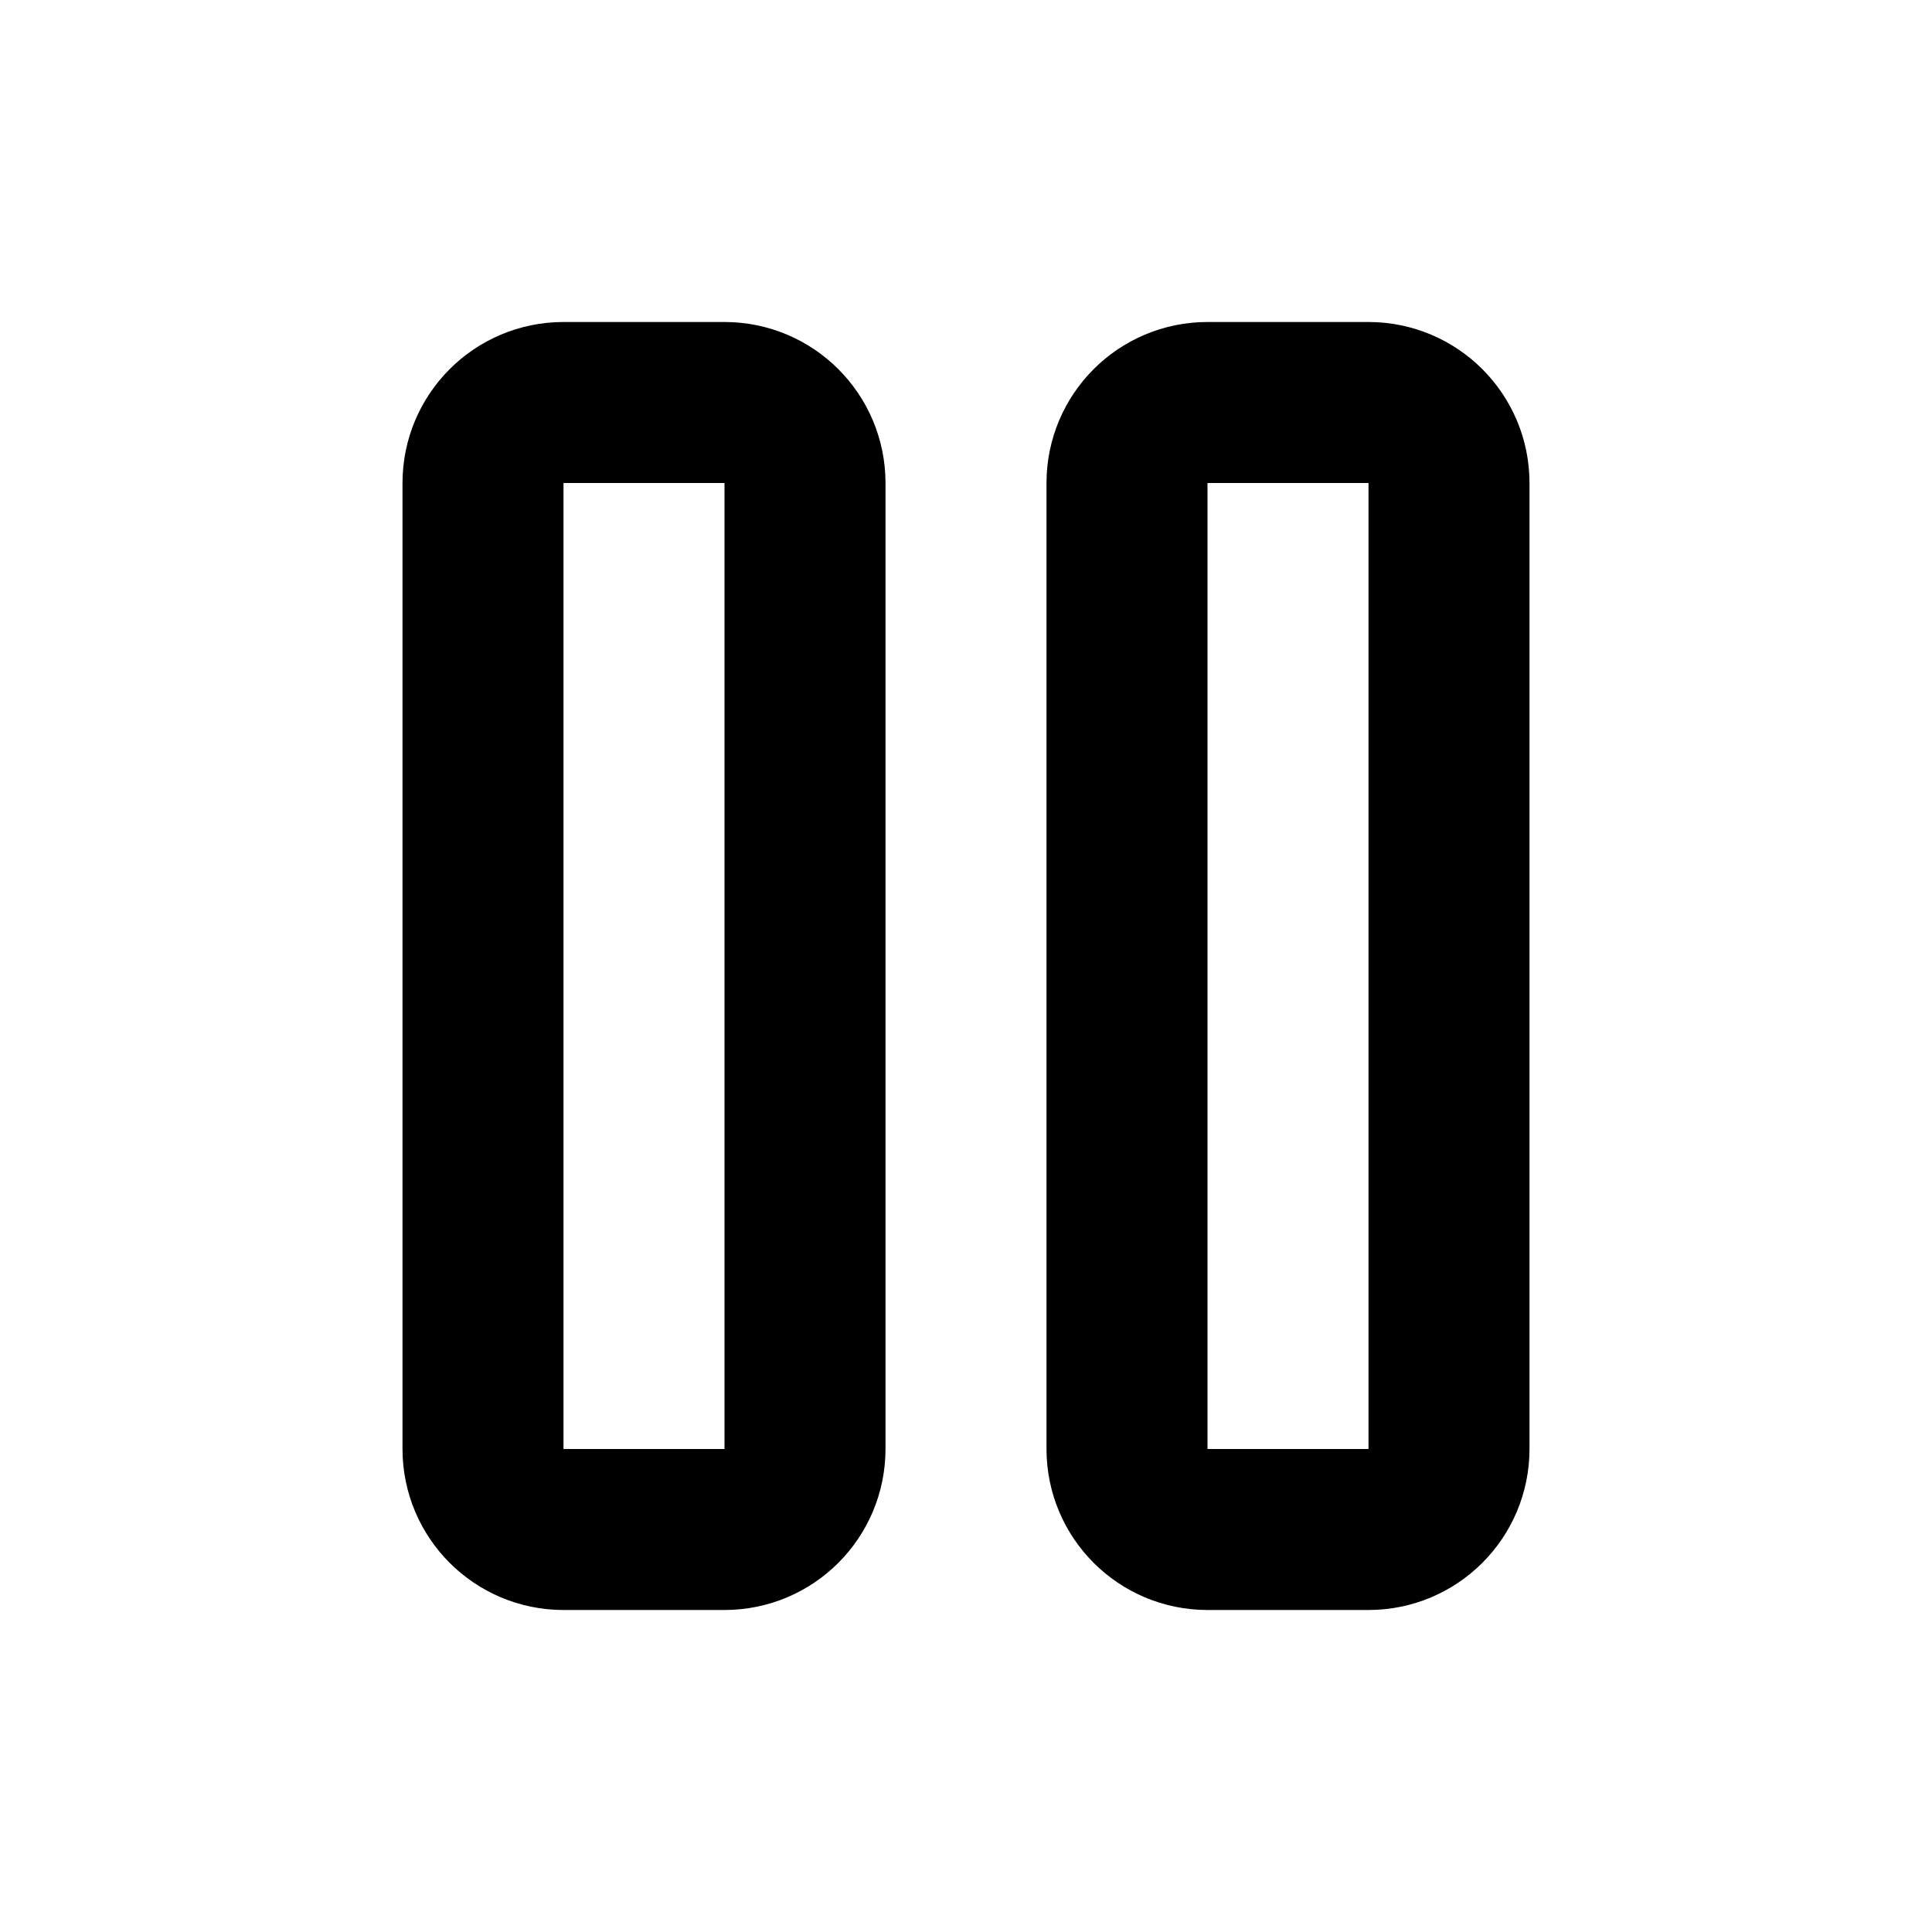
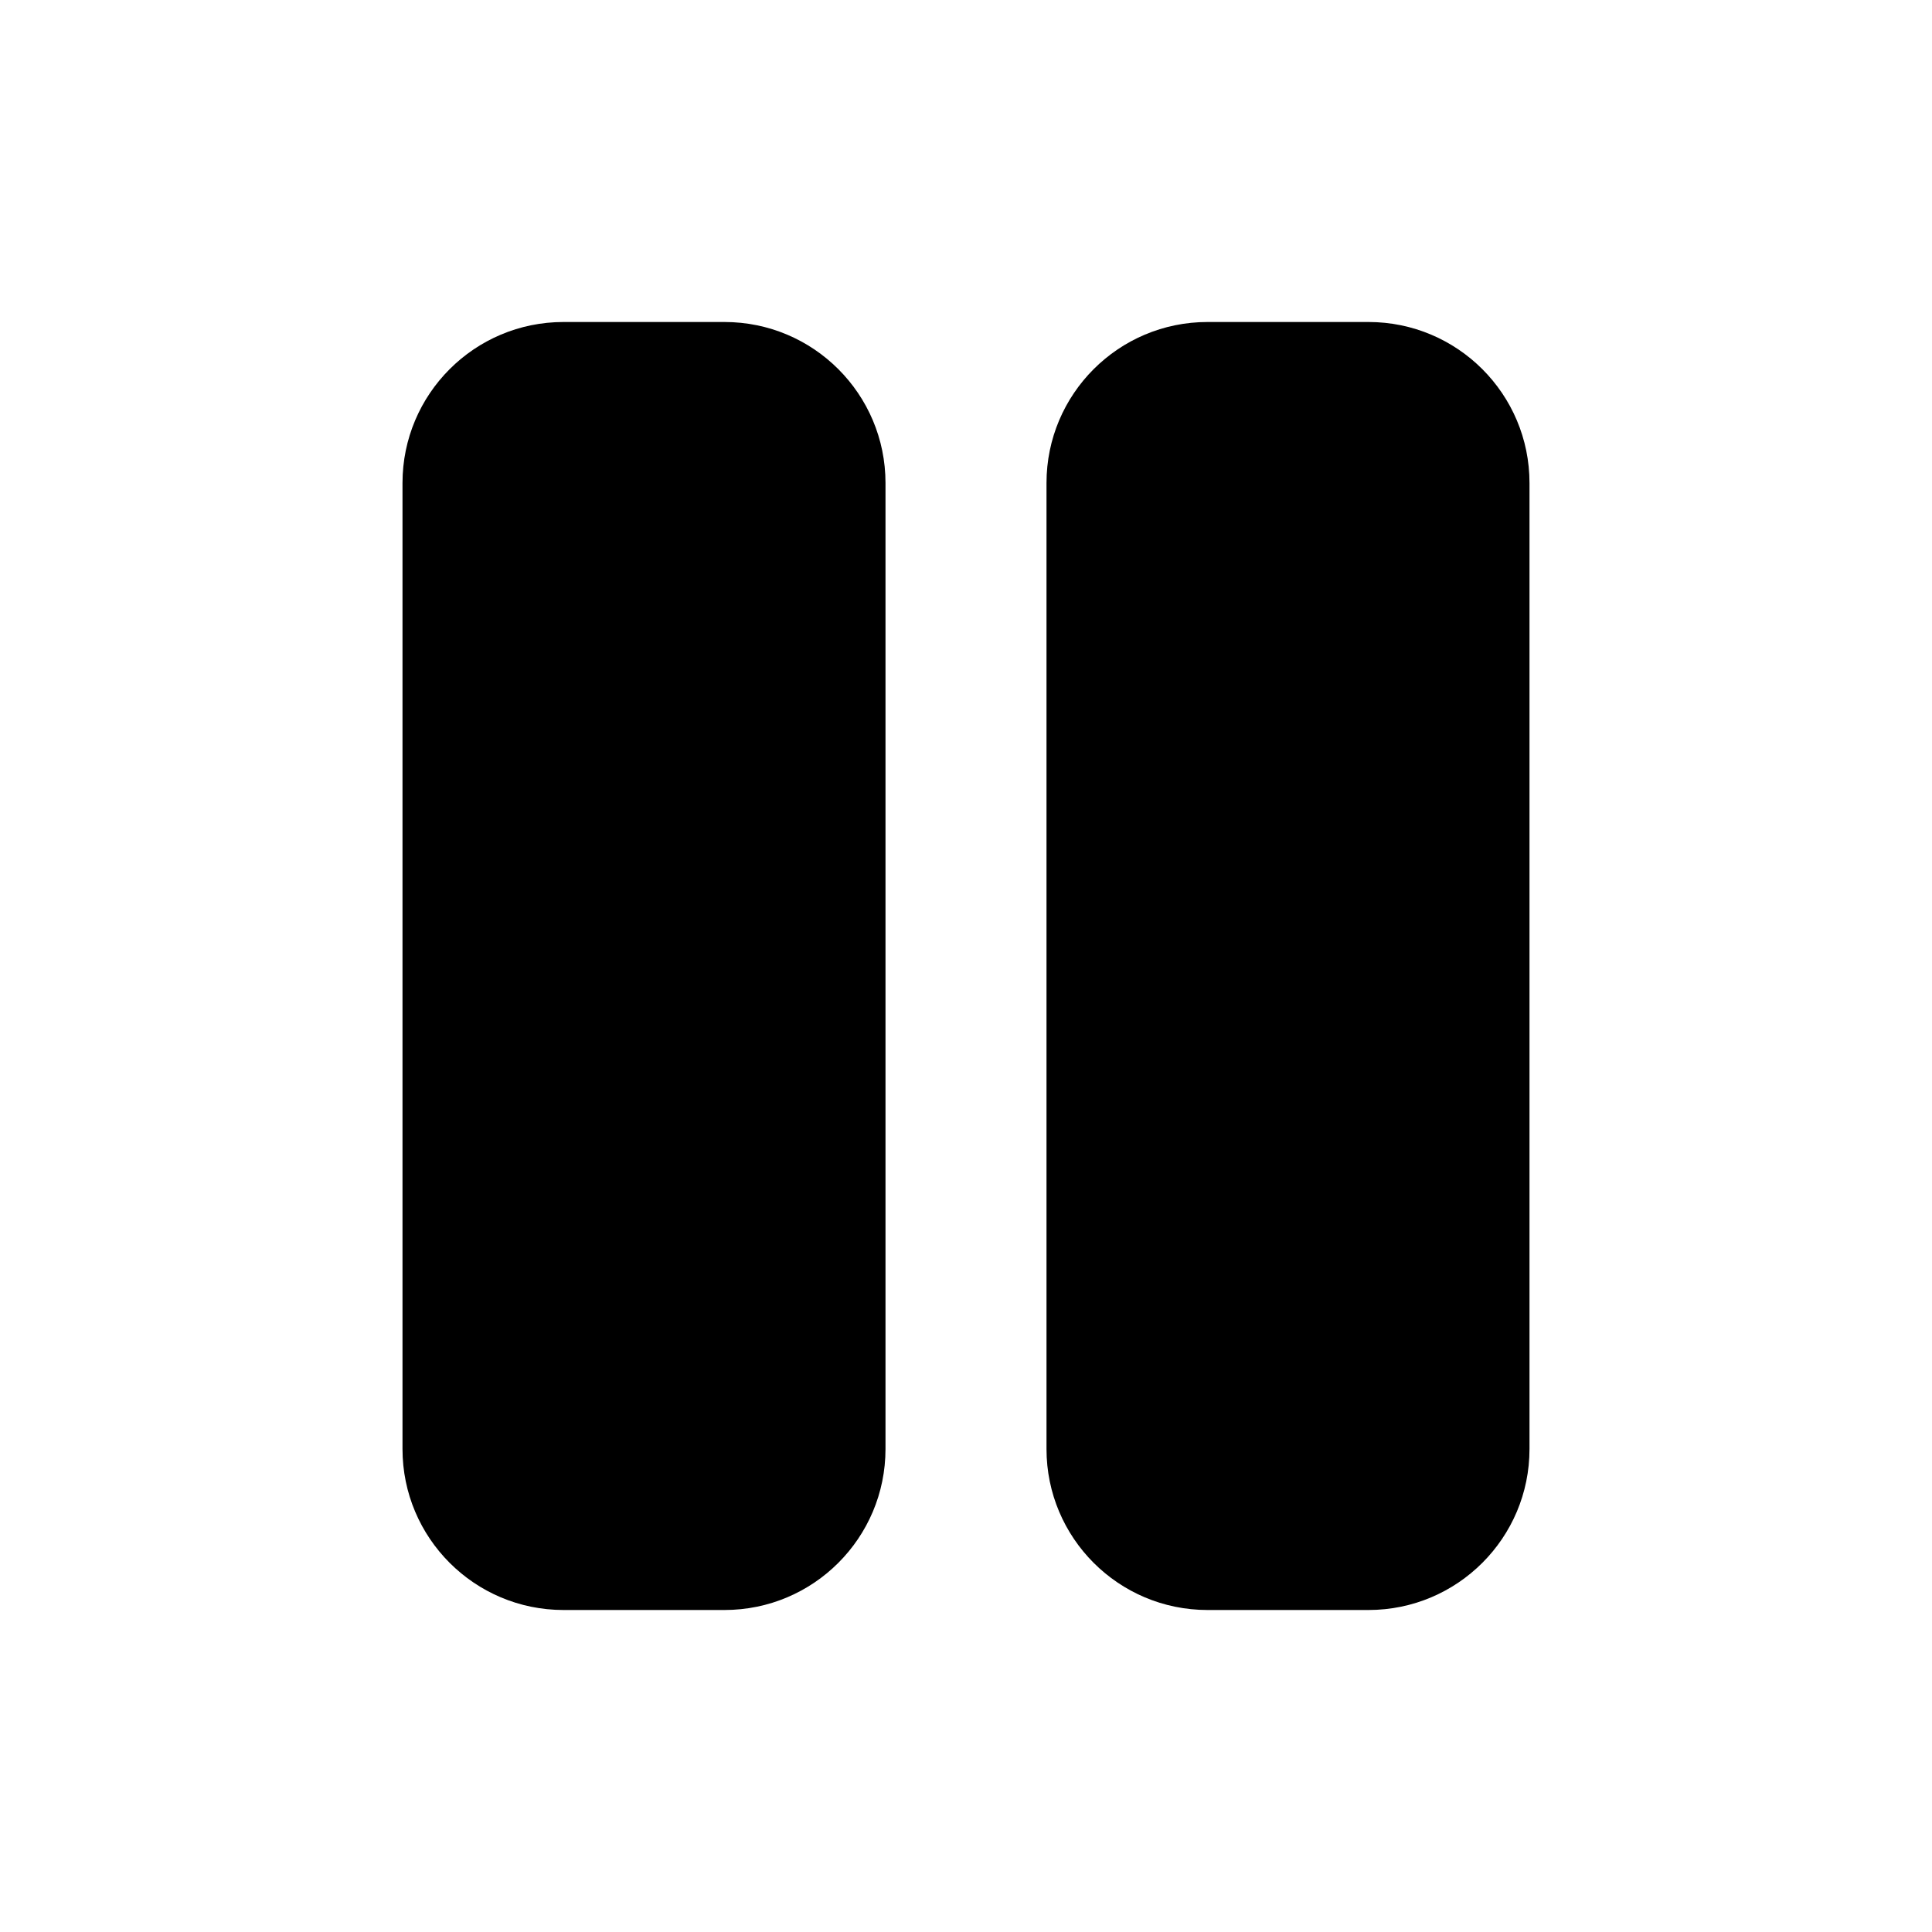
- <svg xmlns="http://www.w3.org/2000/svg" class="icon icon-tabler icon-tabler-player-pause" width="24" height="24" viewBox="0 0 24 24" stroke-width="2" stroke="currentColor" fill="none" stroke-linecap="round" stroke-linejoin="round">
+ <svg xmlns="http://www.w3.org/2000/svg" width="24" height="24" viewBox="0 0 24 24" fill="currentColor" class="icon icon-tabler icons-tabler-filled icon-tabler-player-pause">
  <path stroke="none" d="M0 0h24v24H0z" fill="none" />
-   <rect x="6" y="5" width="4" height="14" rx="1" />
-   <rect x="14" y="5" width="4" height="14" rx="1" />
+   <path d="M9 4h-2a2 2 0 0 0 -2 2v12a2 2 0 0 0 2 2h2a2 2 0 0 0 2 -2v-12a2 2 0 0 0 -2 -2z" />
+   <path d="M17 4h-2a2 2 0 0 0 -2 2v12a2 2 0 0 0 2 2h2a2 2 0 0 0 2 -2v-12a2 2 0 0 0 -2 -2z" />
</svg>
